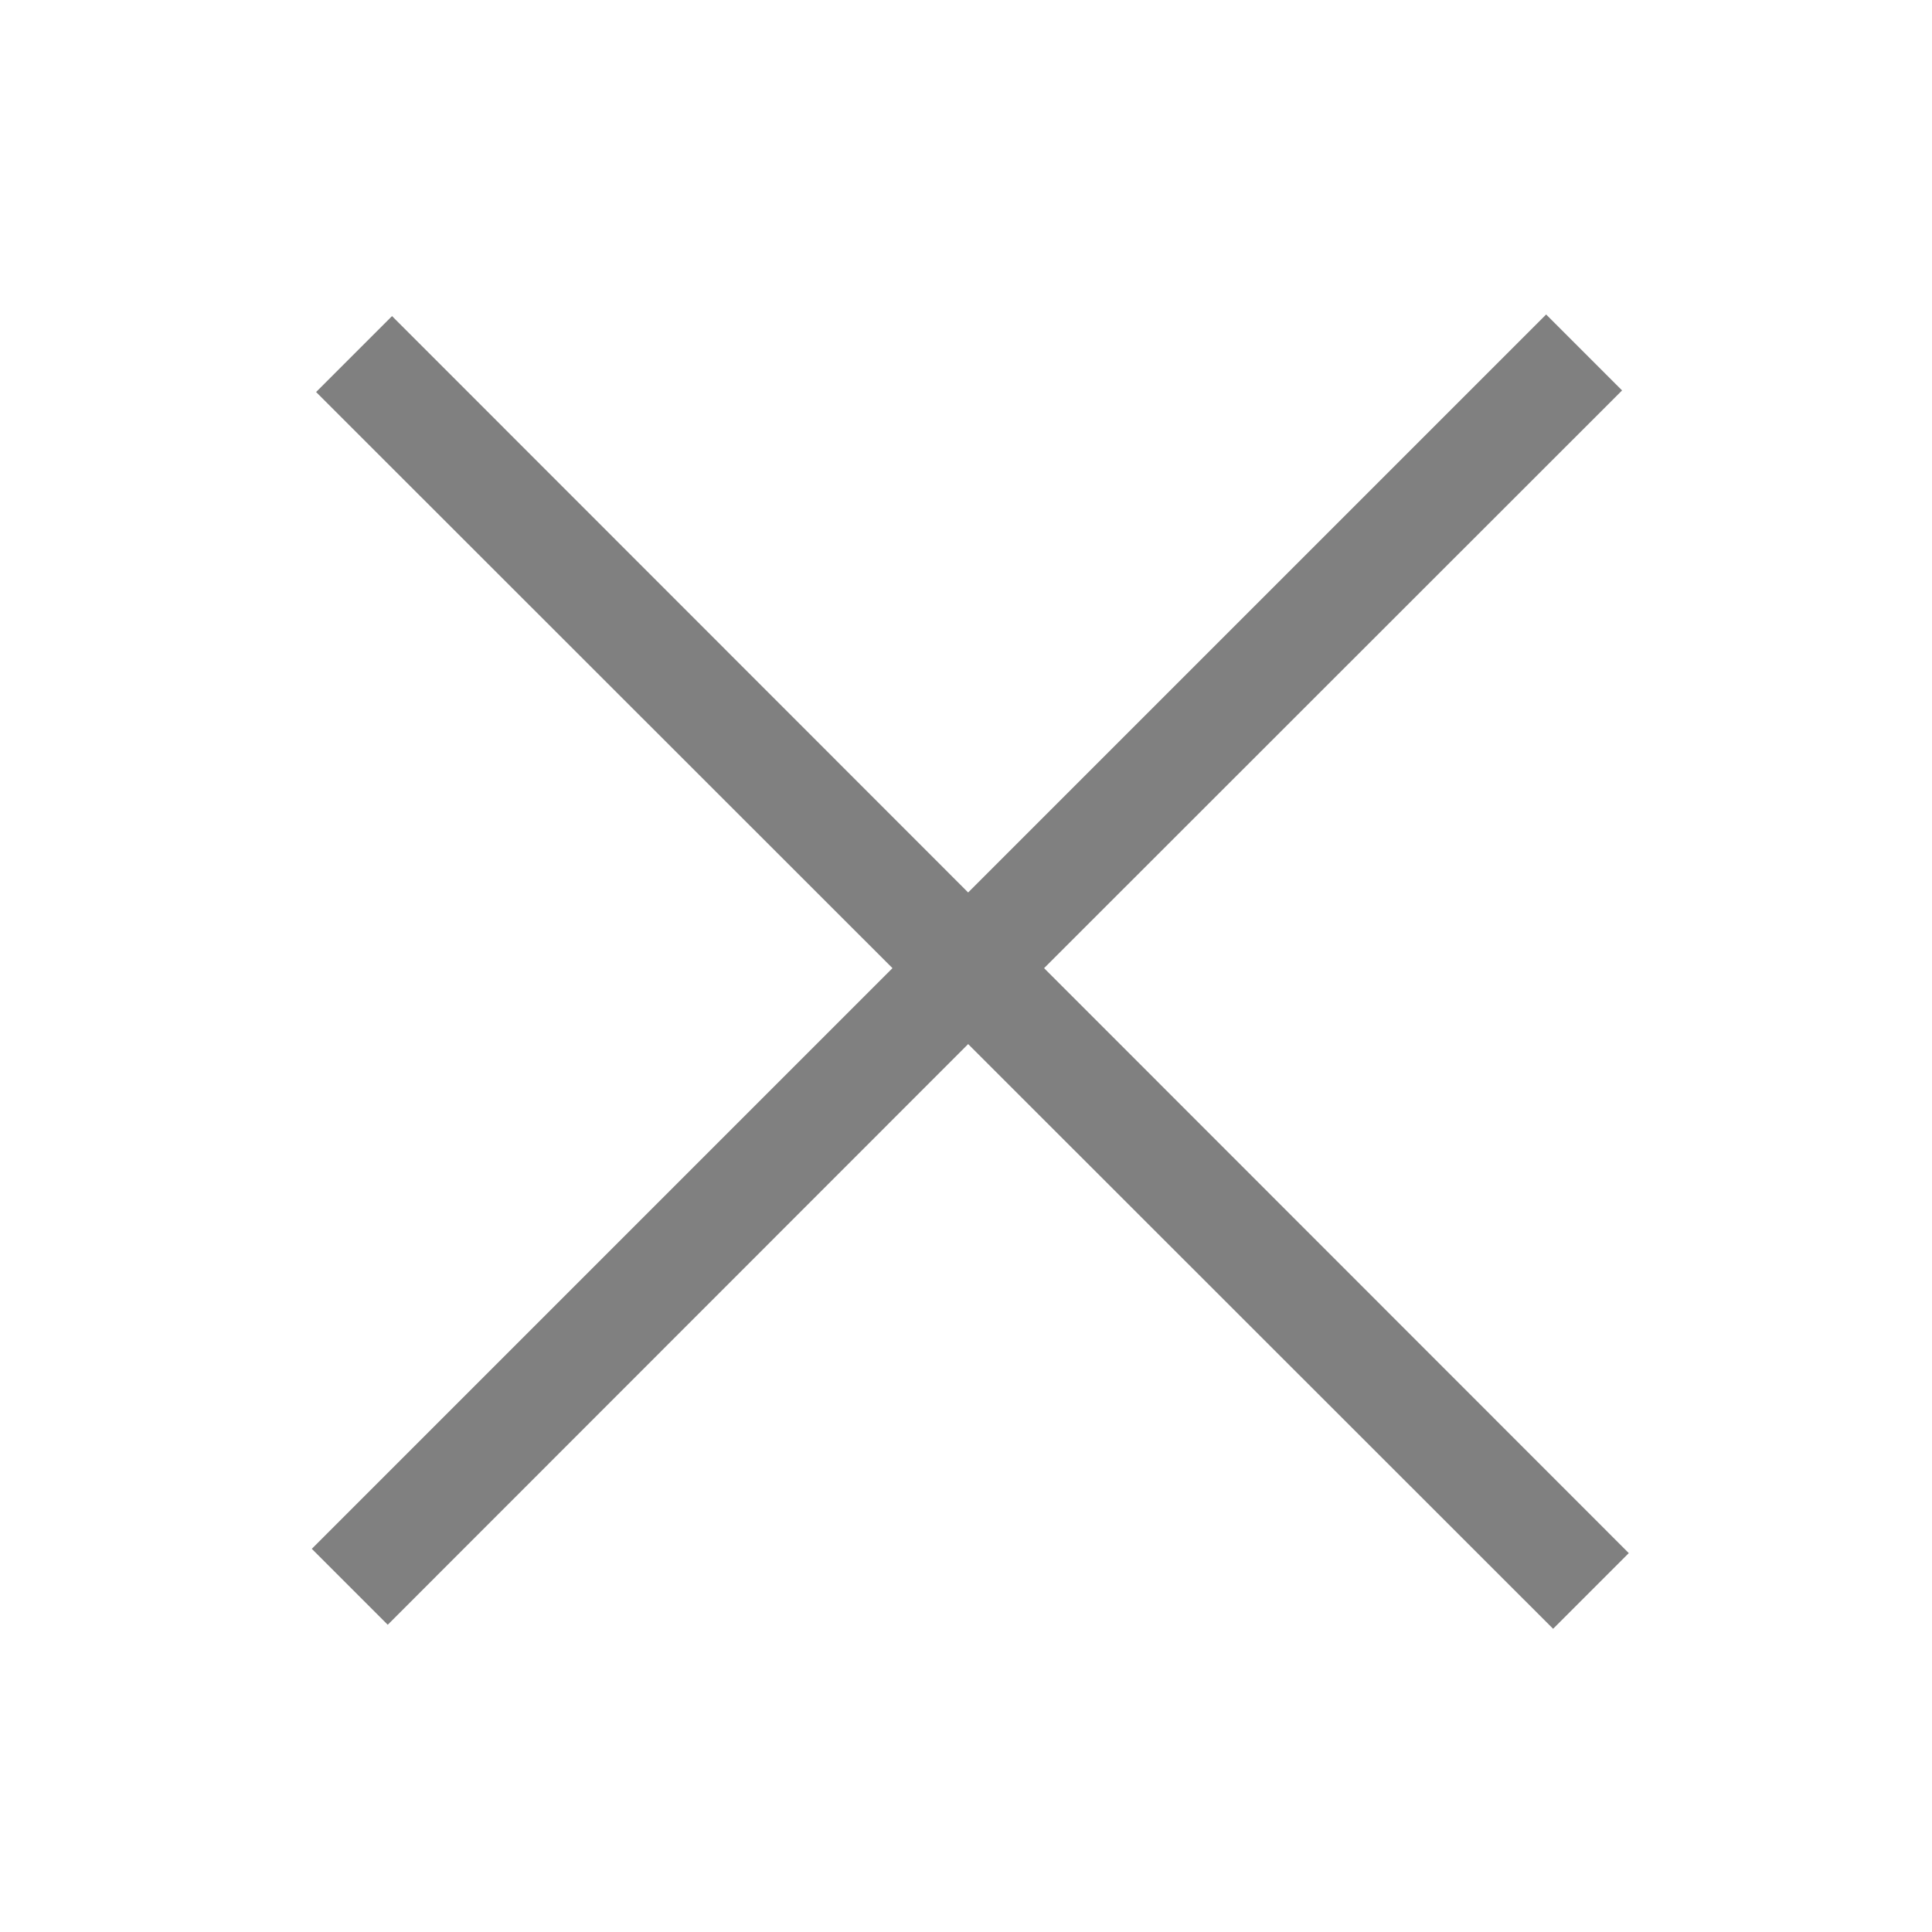
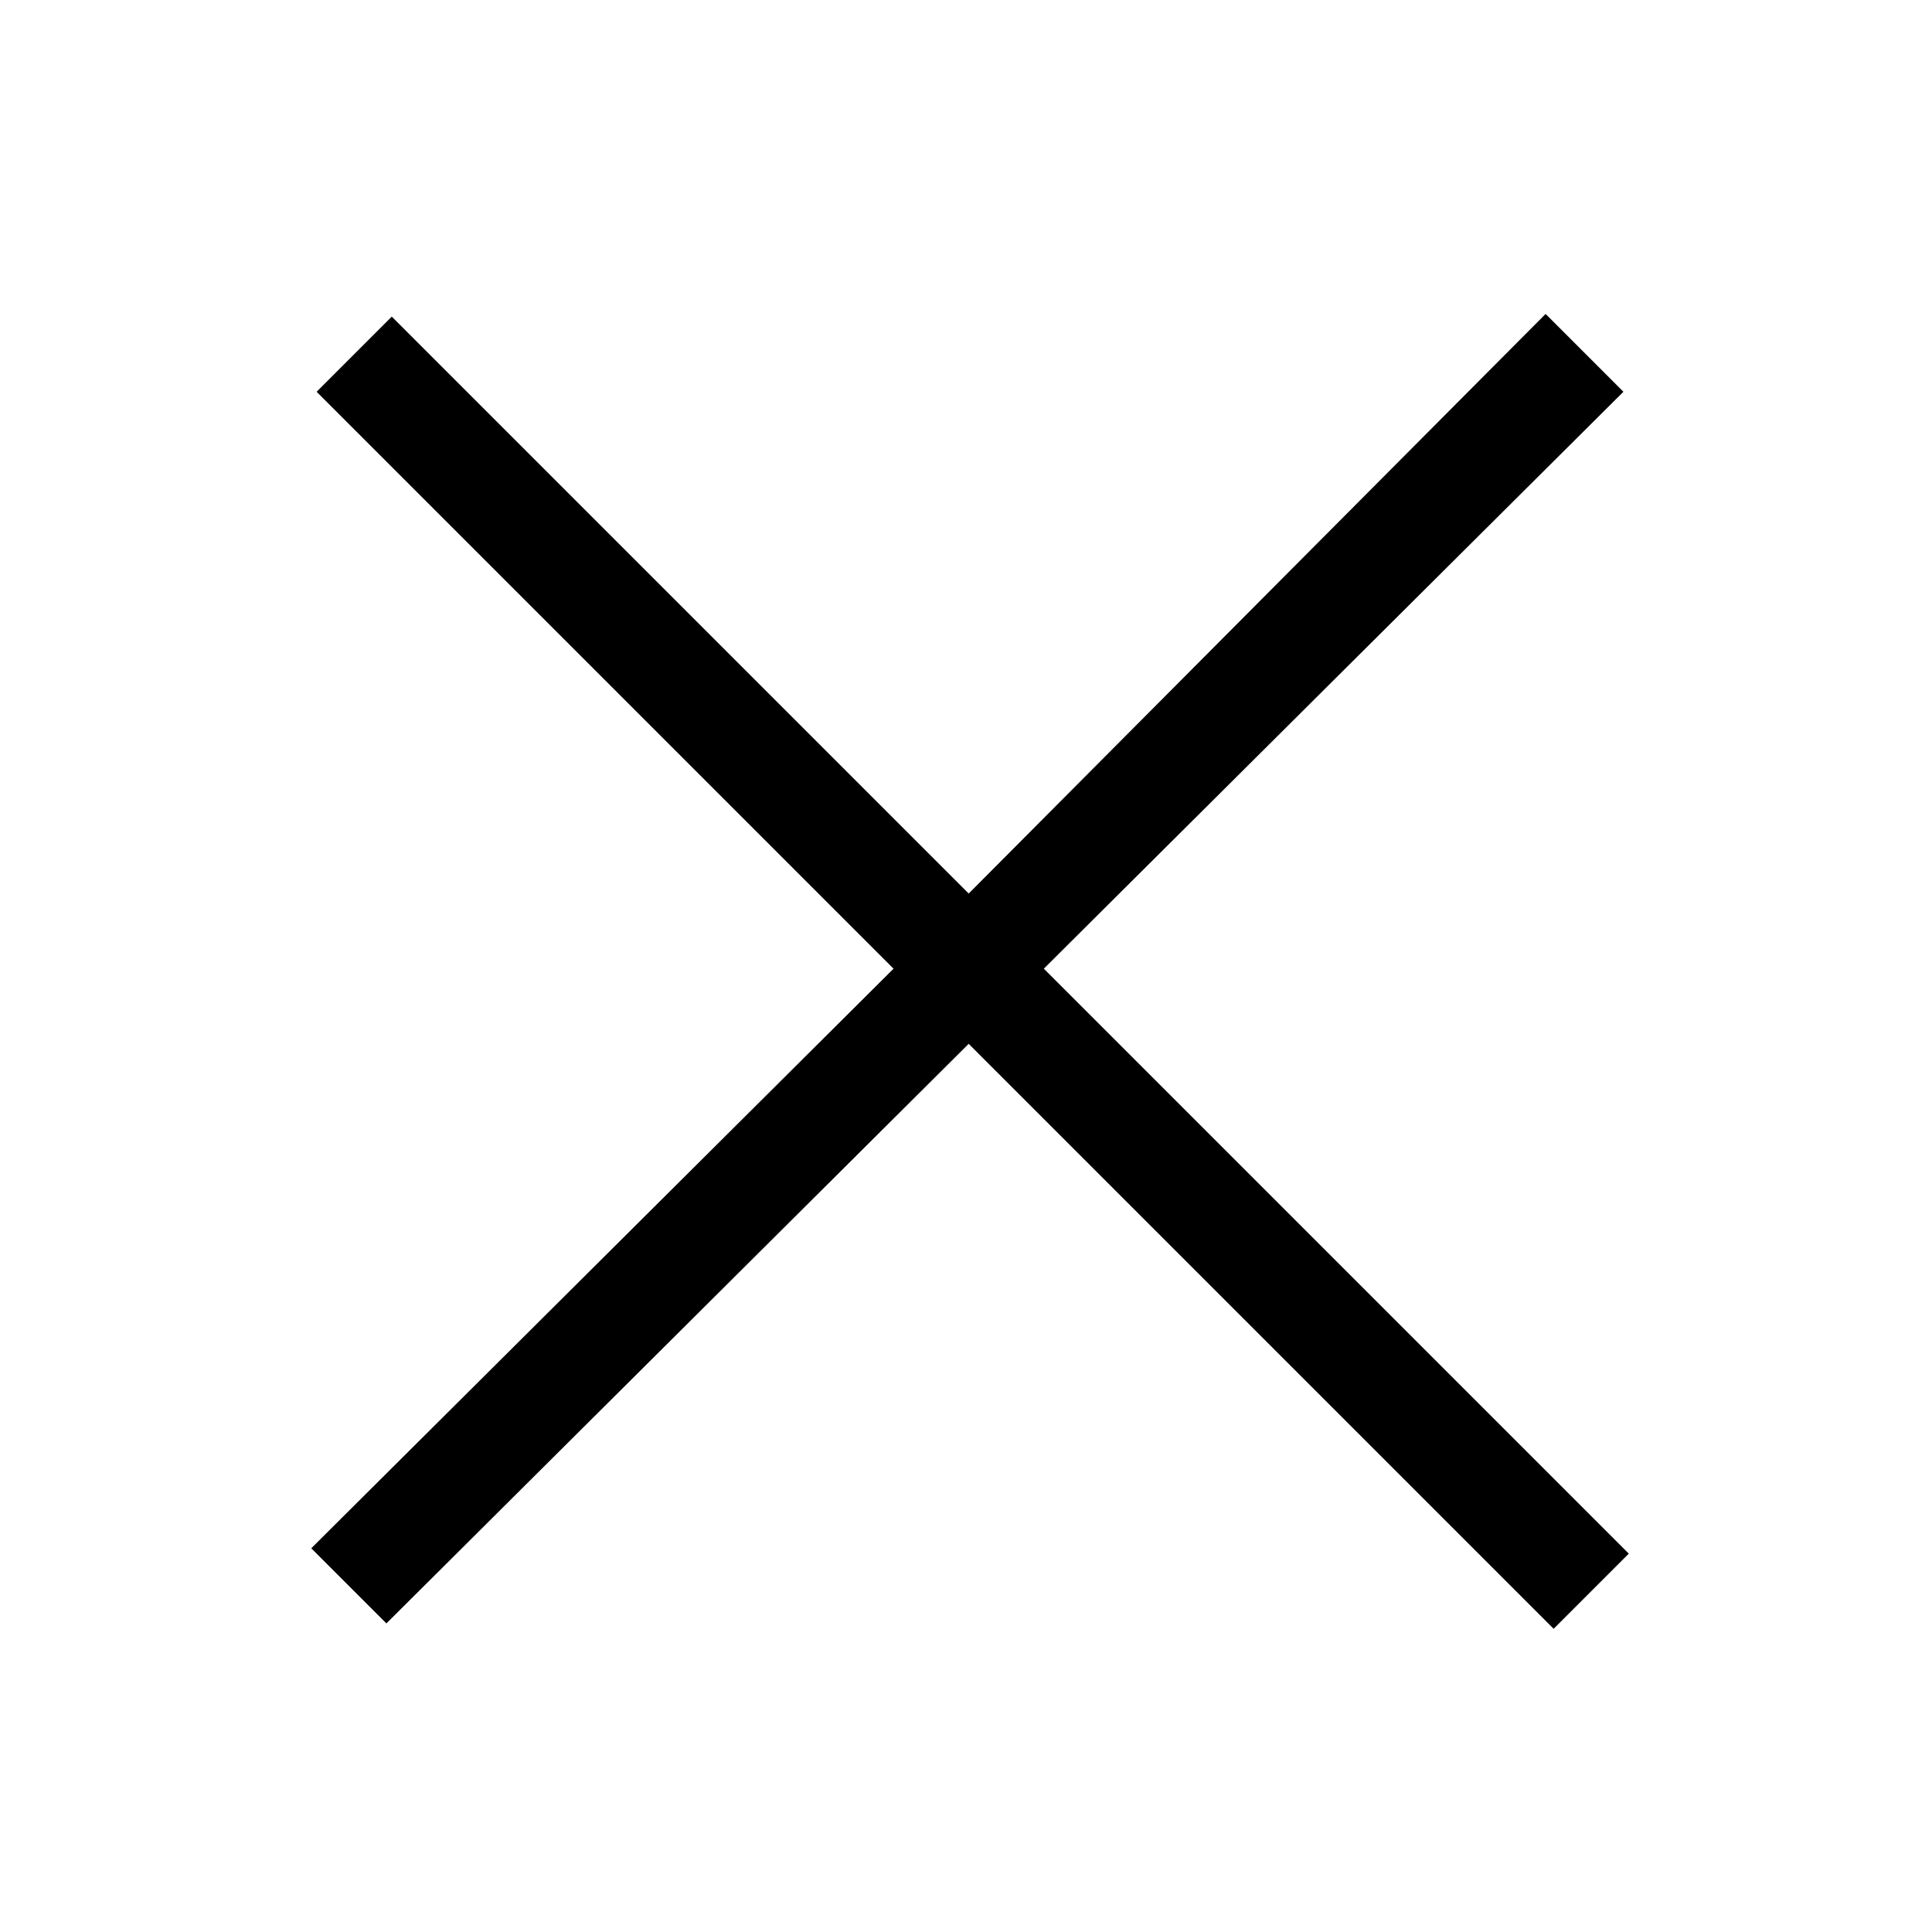
<svg xmlns="http://www.w3.org/2000/svg" viewBox="0 0 72 72">
-   <polygon points="60.45 14.55 57.62 11.72 36.08 33.26 14.61 11.78 11.78 14.61 33.26 36.08 11.62 57.72 14.45 60.55 36.08 38.91 57.88 60.7 60.7 57.88 38.91 36.08 60.45 14.55" fill="gray" />
+   <polygon points="60.5 14.6 57.6 11.7 36.1 33.3 14.6 11.8 11.8 14.6 33.3 36.1 11.6 57.7 14.4 60.5 36.1 38.9 57.9 60.7 60.7 57.9 38.9 36.1 60.5 14.6" />
</svg>
